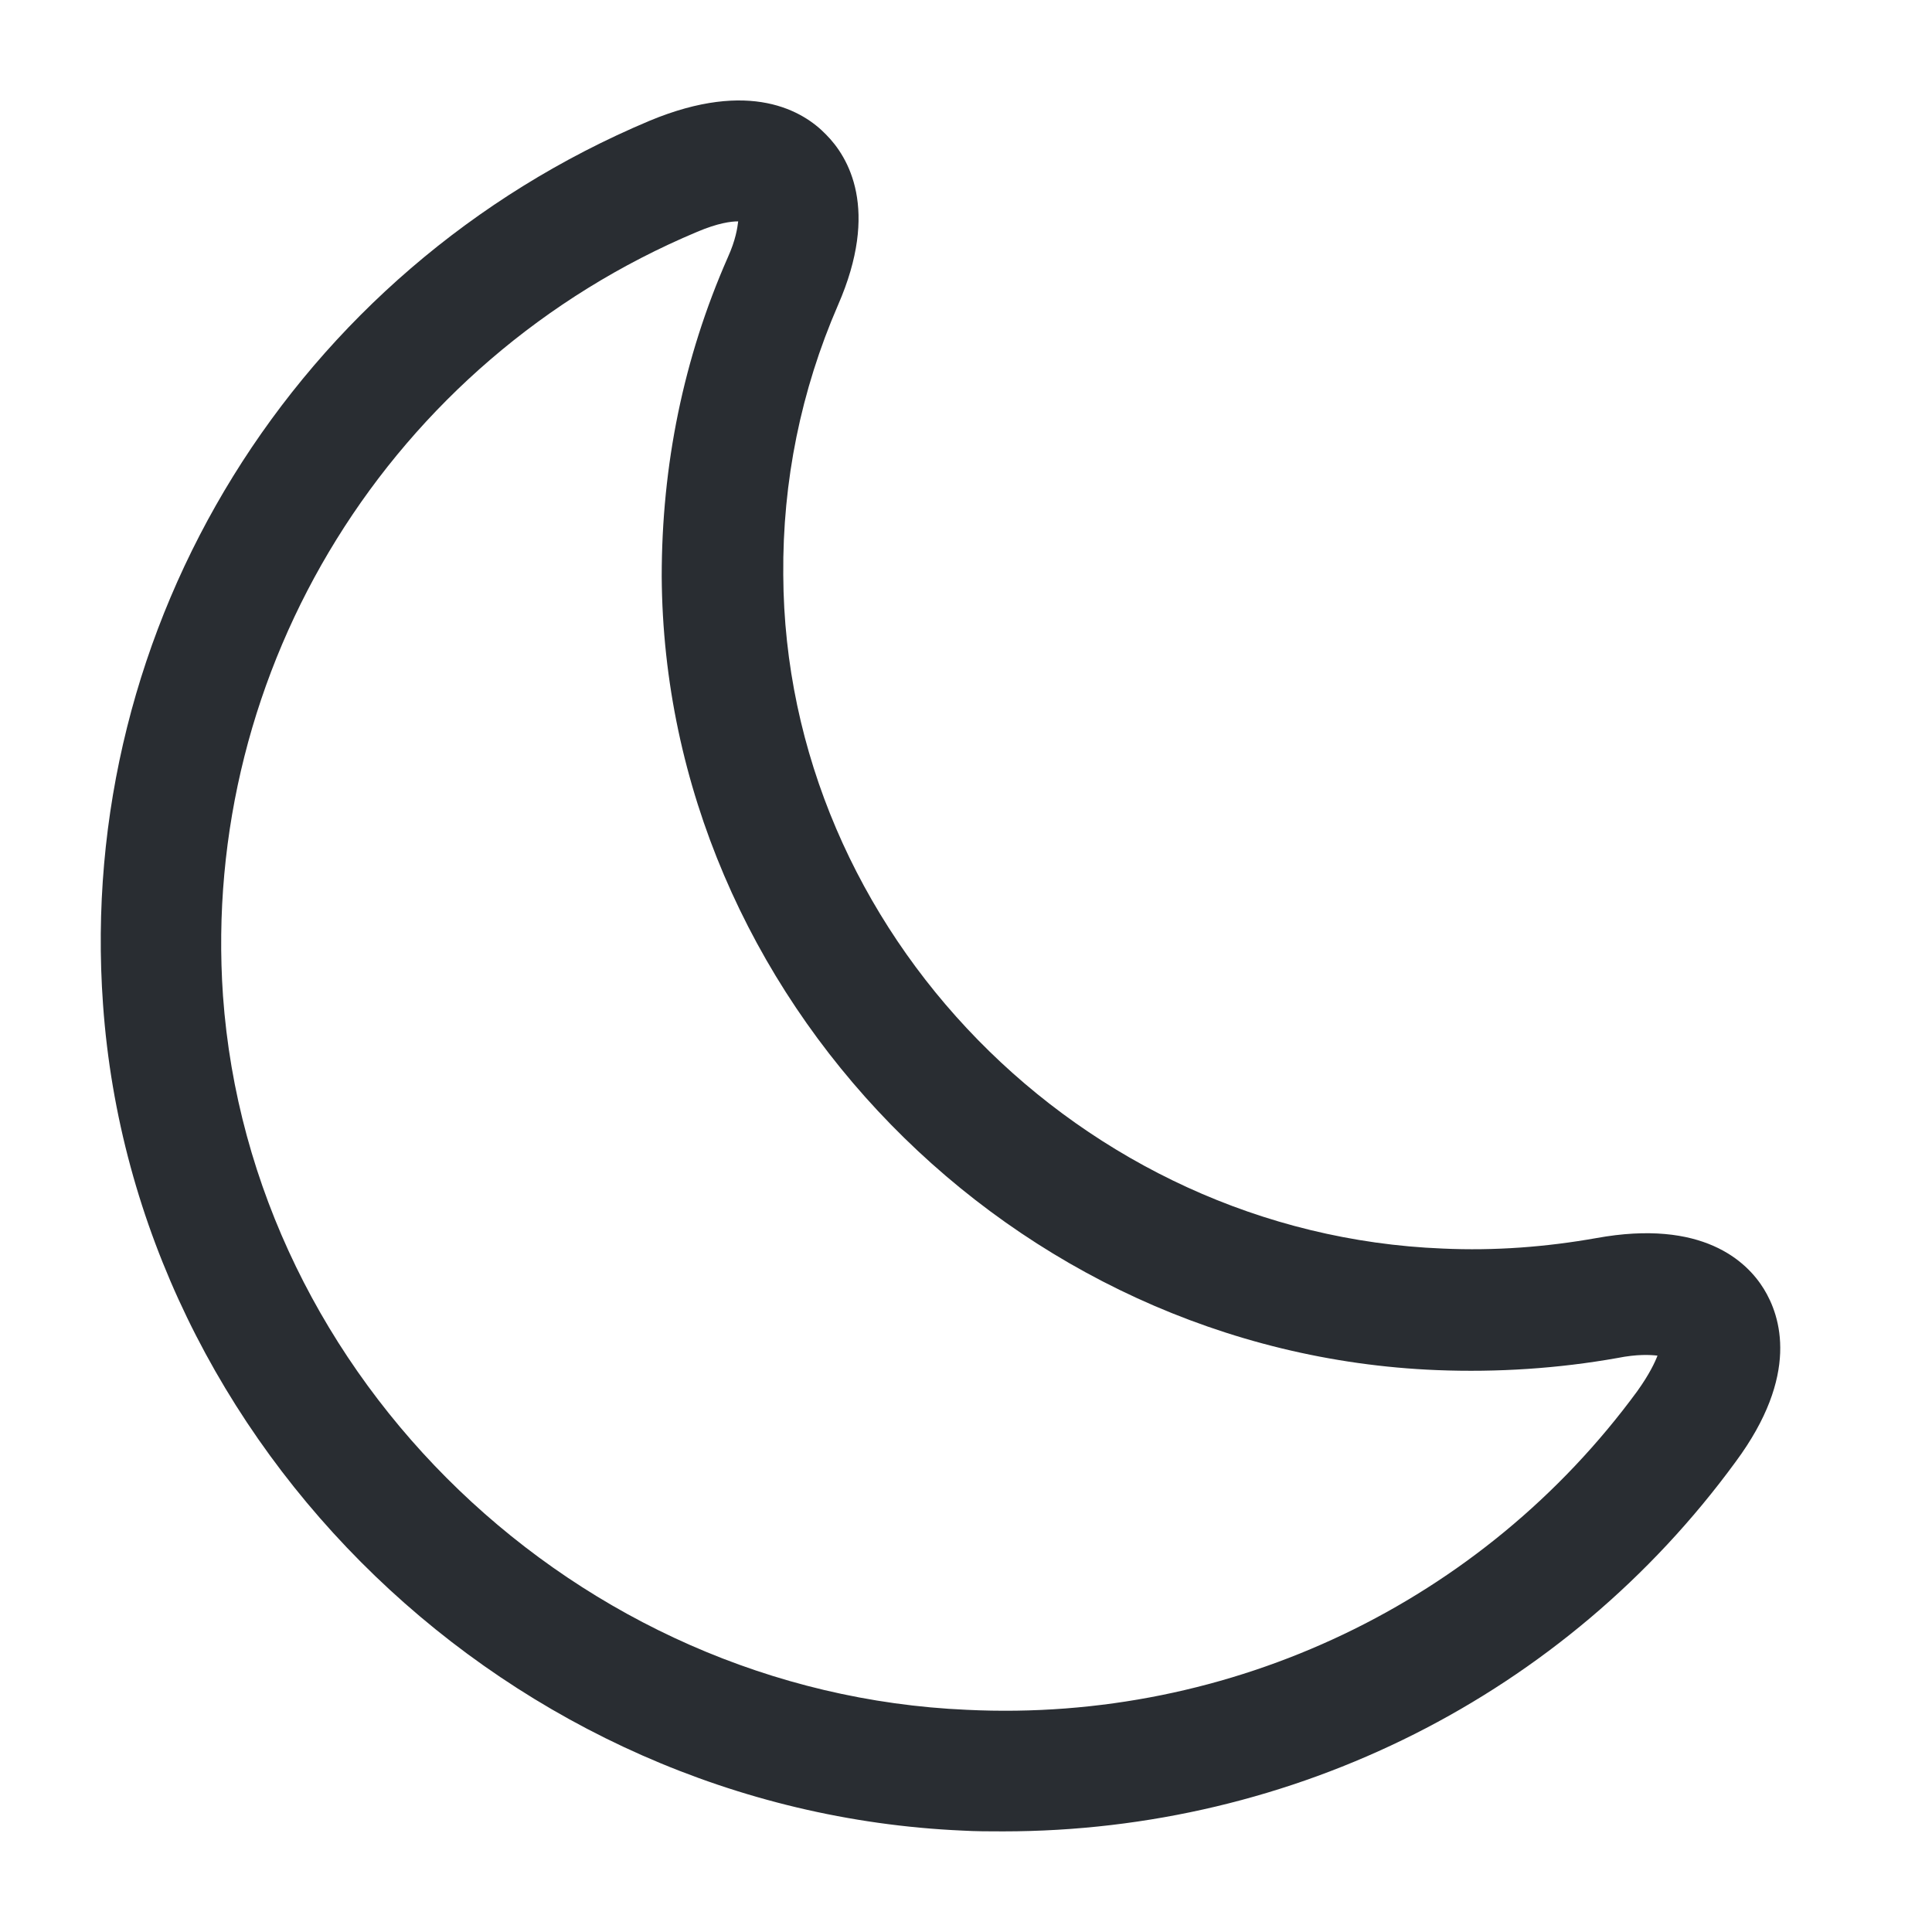
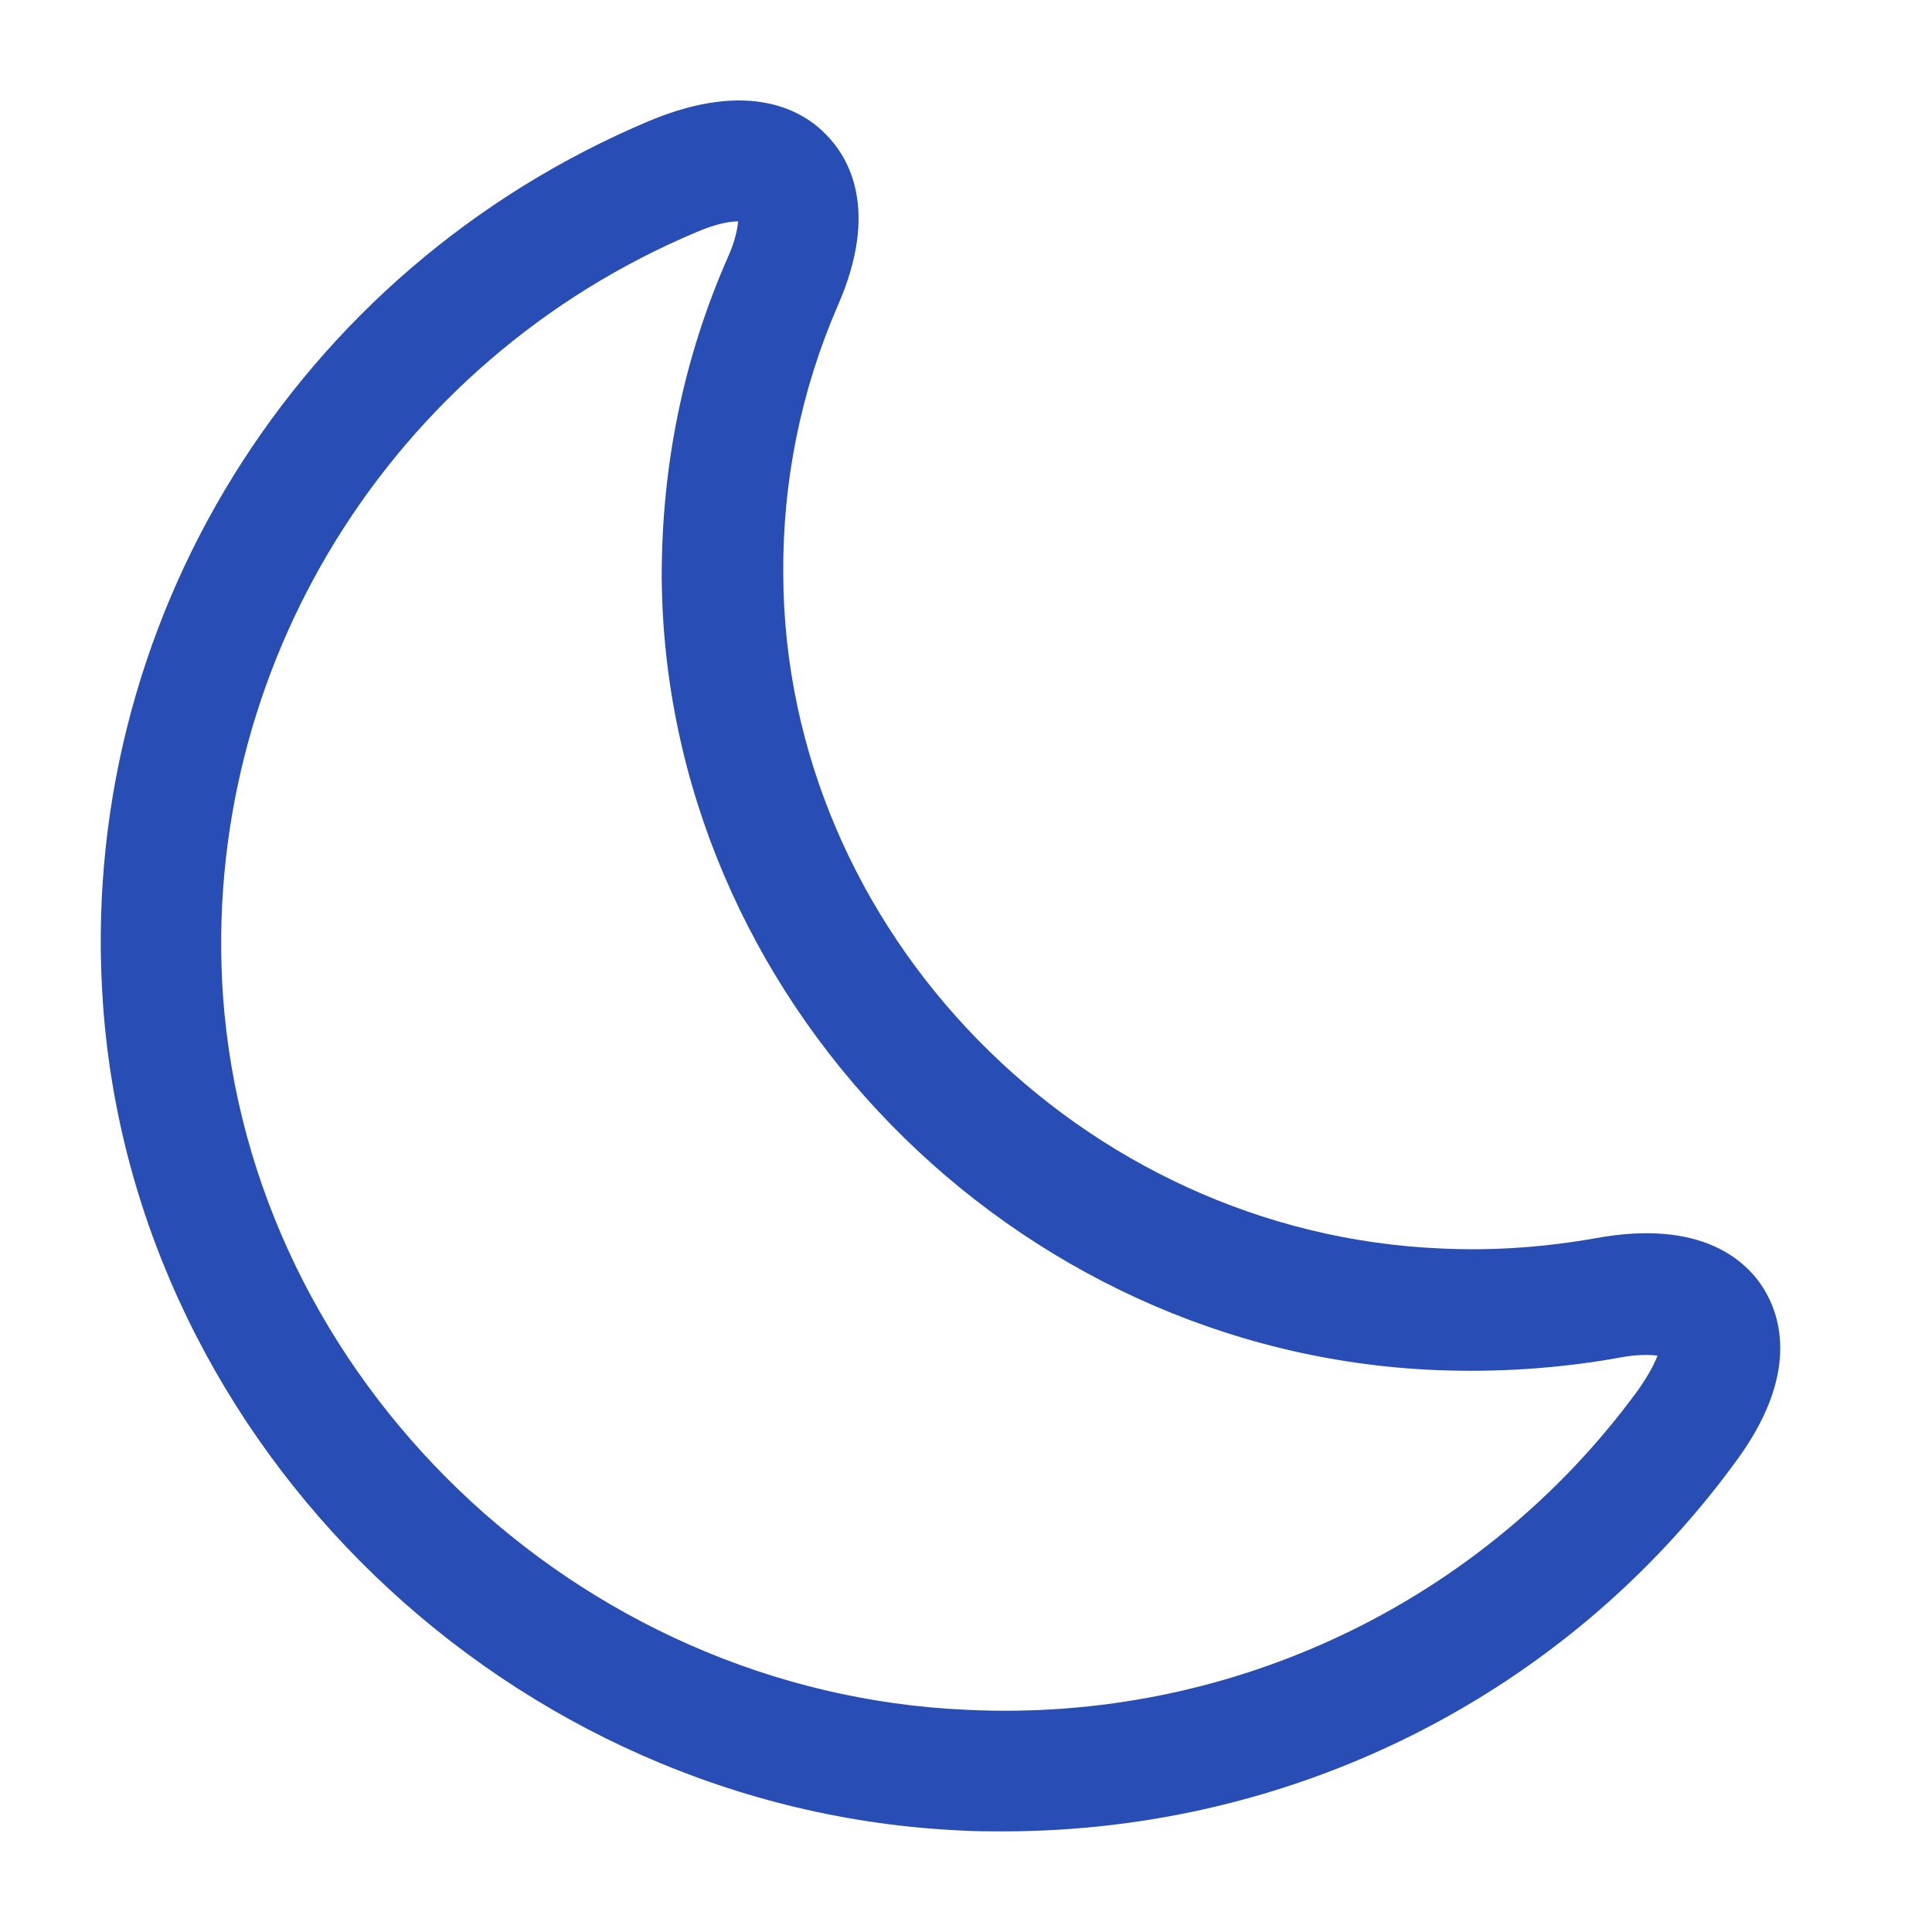
<svg xmlns="http://www.w3.org/2000/svg" width="24" height="24" viewBox="0 0 24 24" fill="none">
-   <path d="M12.46 22.75C12.29 22.75 12.12 22.75 11.95 22.74C6.35 22.49 1.67 17.98 1.28 12.48C0.94 7.76 3.67 3.35 8.07 1.5C9.32 0.98 9.98 1.38 10.26 1.67C10.54 1.95 10.93 2.6 10.41 3.79C9.95 4.85 9.72 5.98 9.73 7.14C9.75 11.57 13.43 15.33 17.92 15.51C18.57 15.54 19.21 15.49 19.83 15.38C21.15 15.14 21.7 15.67 21.91 16.01C22.12 16.35 22.36 17.08 21.56 18.16C19.44 21.06 16.07 22.75 12.46 22.75ZM2.77 12.37C3.11 17.13 7.17 21.03 12.01 21.24C15.3 21.4 18.42 19.9 20.34 17.28C20.49 17.07 20.56 16.92 20.59 16.84C20.5 16.83 20.34 16.82 20.09 16.87C19.36 17 18.6 17.05 17.85 17.02C12.57 16.81 8.25 12.38 8.22 7.16C8.22 5.78 8.49 4.45 9.04 3.2C9.14 2.98 9.16 2.83 9.17 2.75C9.08 2.75 8.92 2.77 8.66 2.88C4.85 4.48 2.49 8.3 2.77 12.37Z" fill="#292D32" />
+   <path d="M12.46 22.75C12.29 22.75 12.12 22.75 11.95 22.74C6.35 22.49 1.67 17.98 1.28 12.48C0.94 7.76 3.67 3.35 8.07 1.5C9.32 0.98 9.98 1.38 10.26 1.67C10.54 1.95 10.93 2.6 10.41 3.79C9.95 4.85 9.72 5.98 9.73 7.14C9.75 11.57 13.43 15.33 17.92 15.51C18.57 15.54 19.21 15.49 19.83 15.38C21.15 15.14 21.7 15.67 21.91 16.01C22.12 16.35 22.36 17.08 21.56 18.16C19.44 21.06 16.07 22.75 12.46 22.75ZM2.77 12.37C3.11 17.13 7.17 21.03 12.01 21.24C15.3 21.4 18.42 19.9 20.34 17.28C20.49 17.07 20.56 16.92 20.59 16.84C20.5 16.83 20.34 16.82 20.09 16.87C19.36 17 18.6 17.05 17.85 17.02C12.57 16.81 8.25 12.38 8.22 7.16C8.22 5.78 8.49 4.45 9.04 3.2C9.14 2.98 9.16 2.83 9.17 2.75C9.08 2.75 8.92 2.77 8.66 2.88C4.85 4.48 2.49 8.3 2.77 12.37Z" fill="#284eb5" />
</svg>
